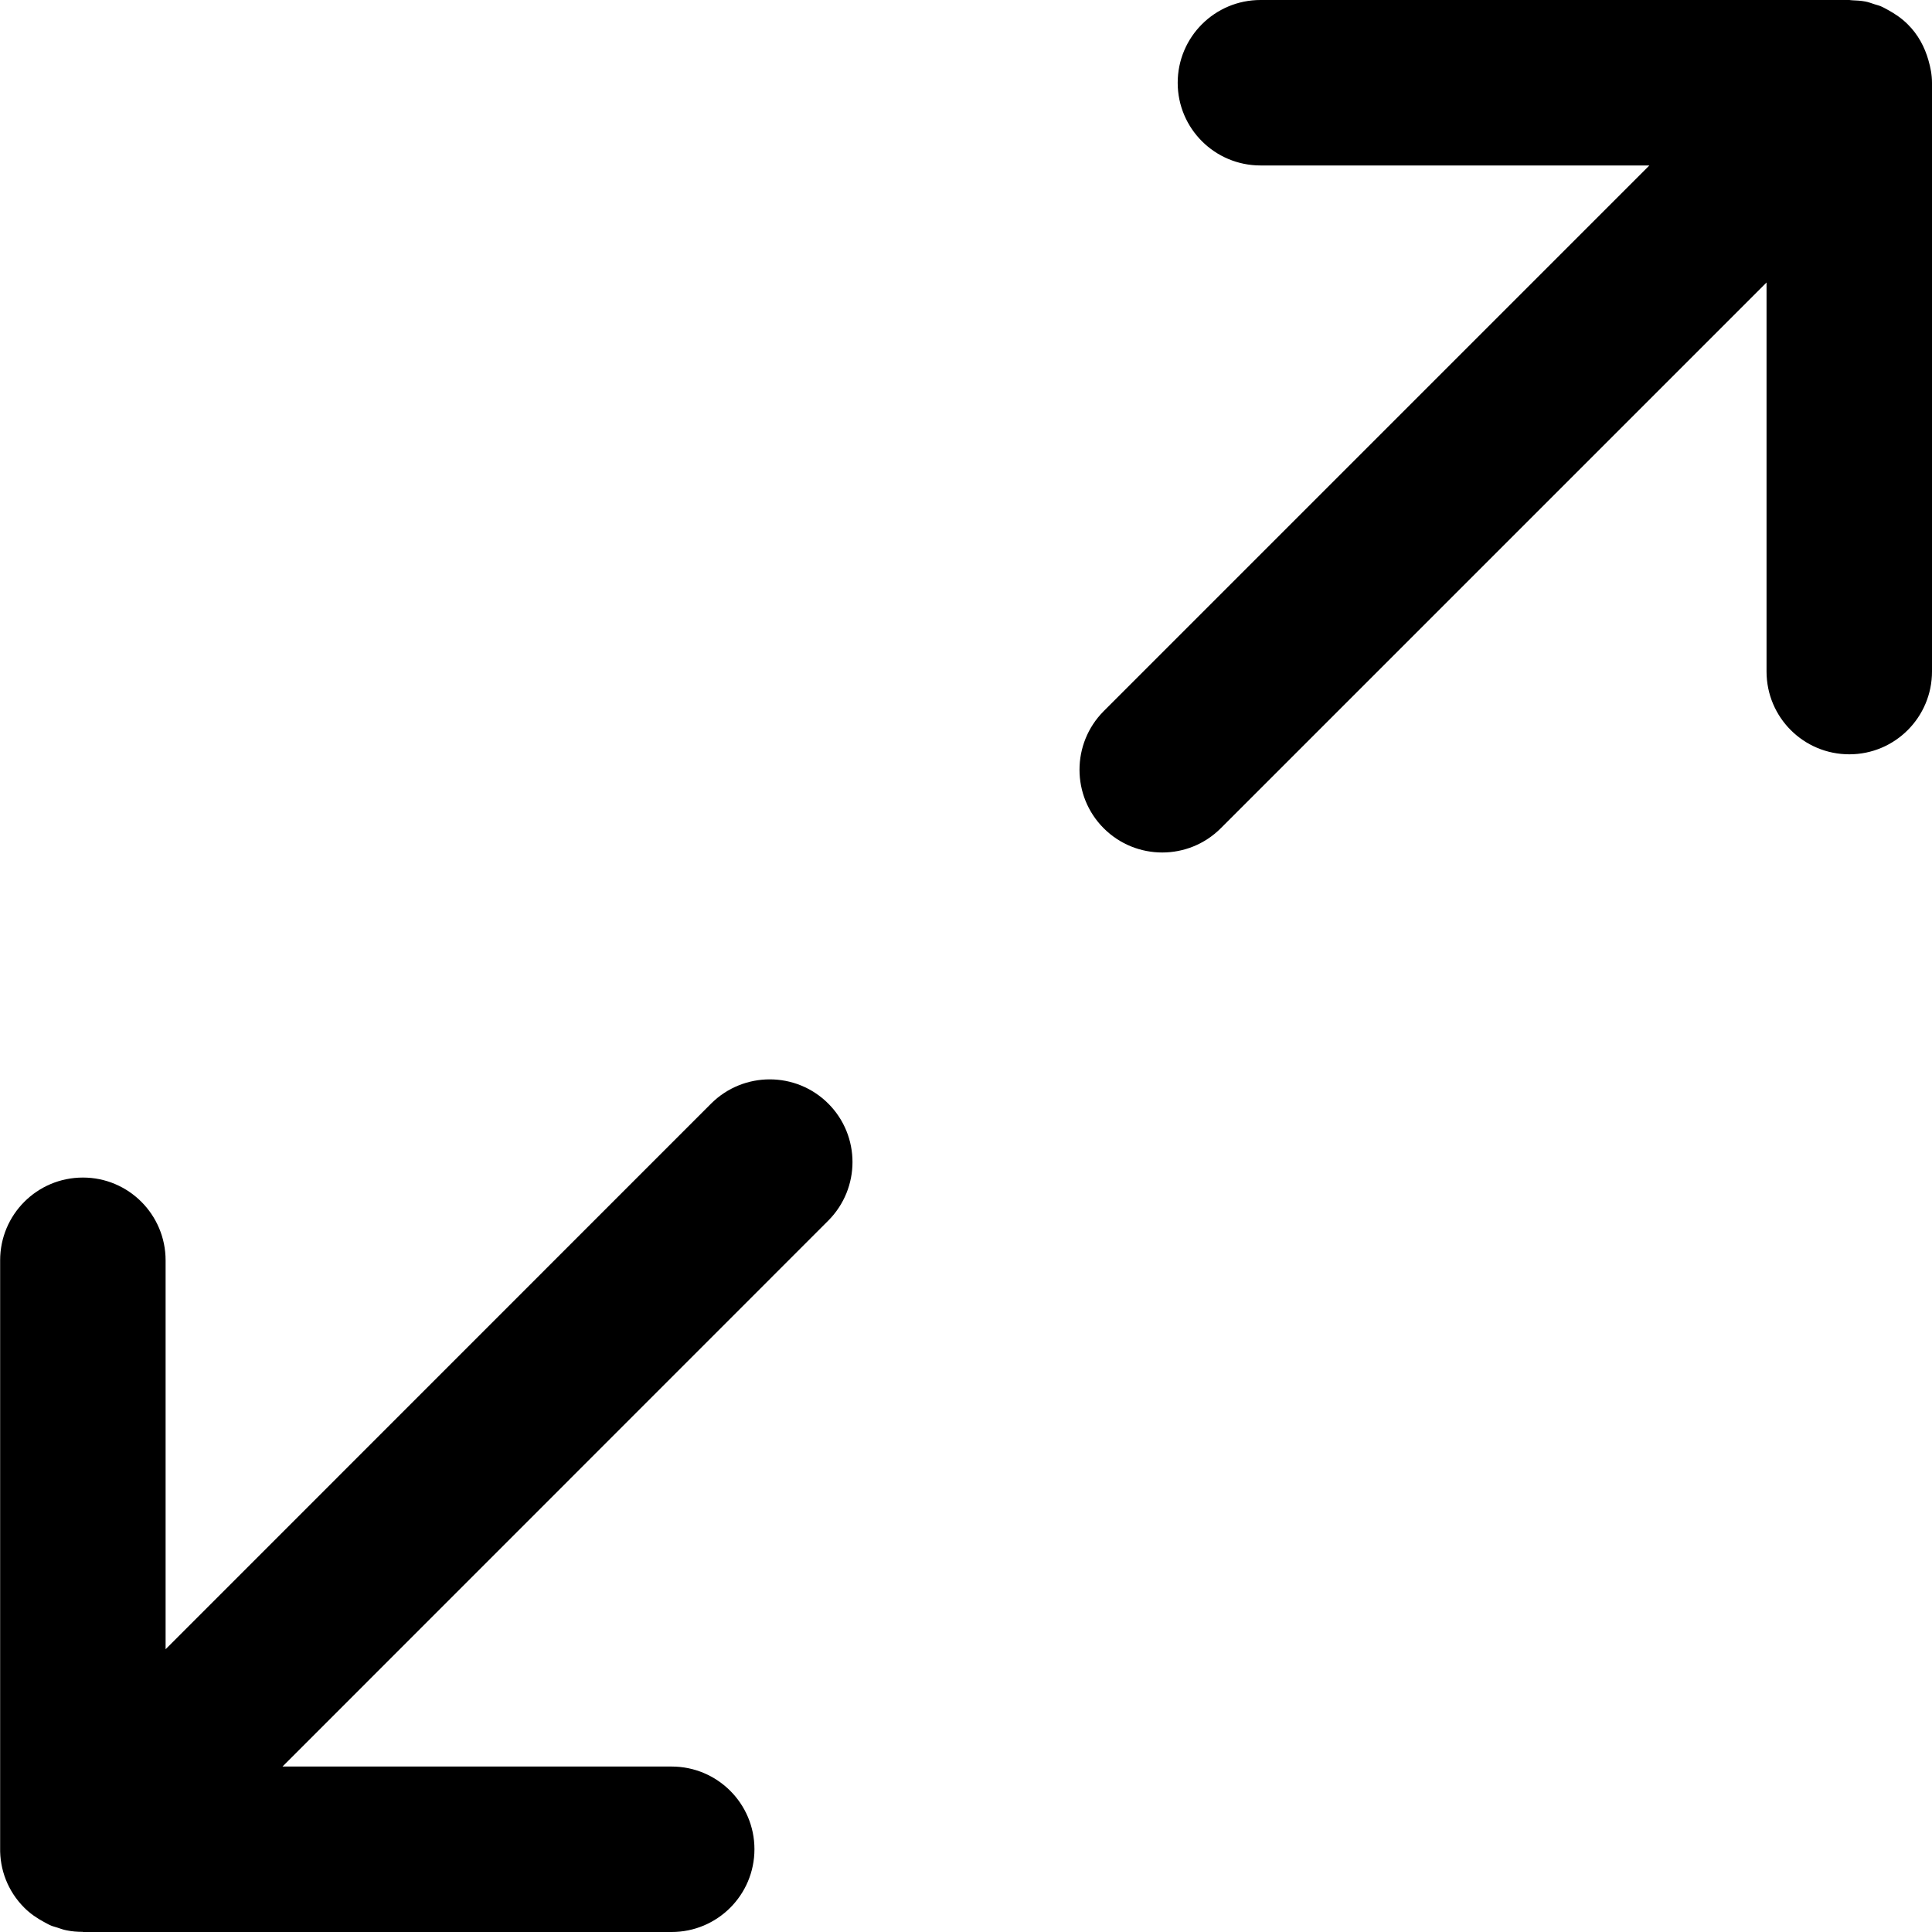
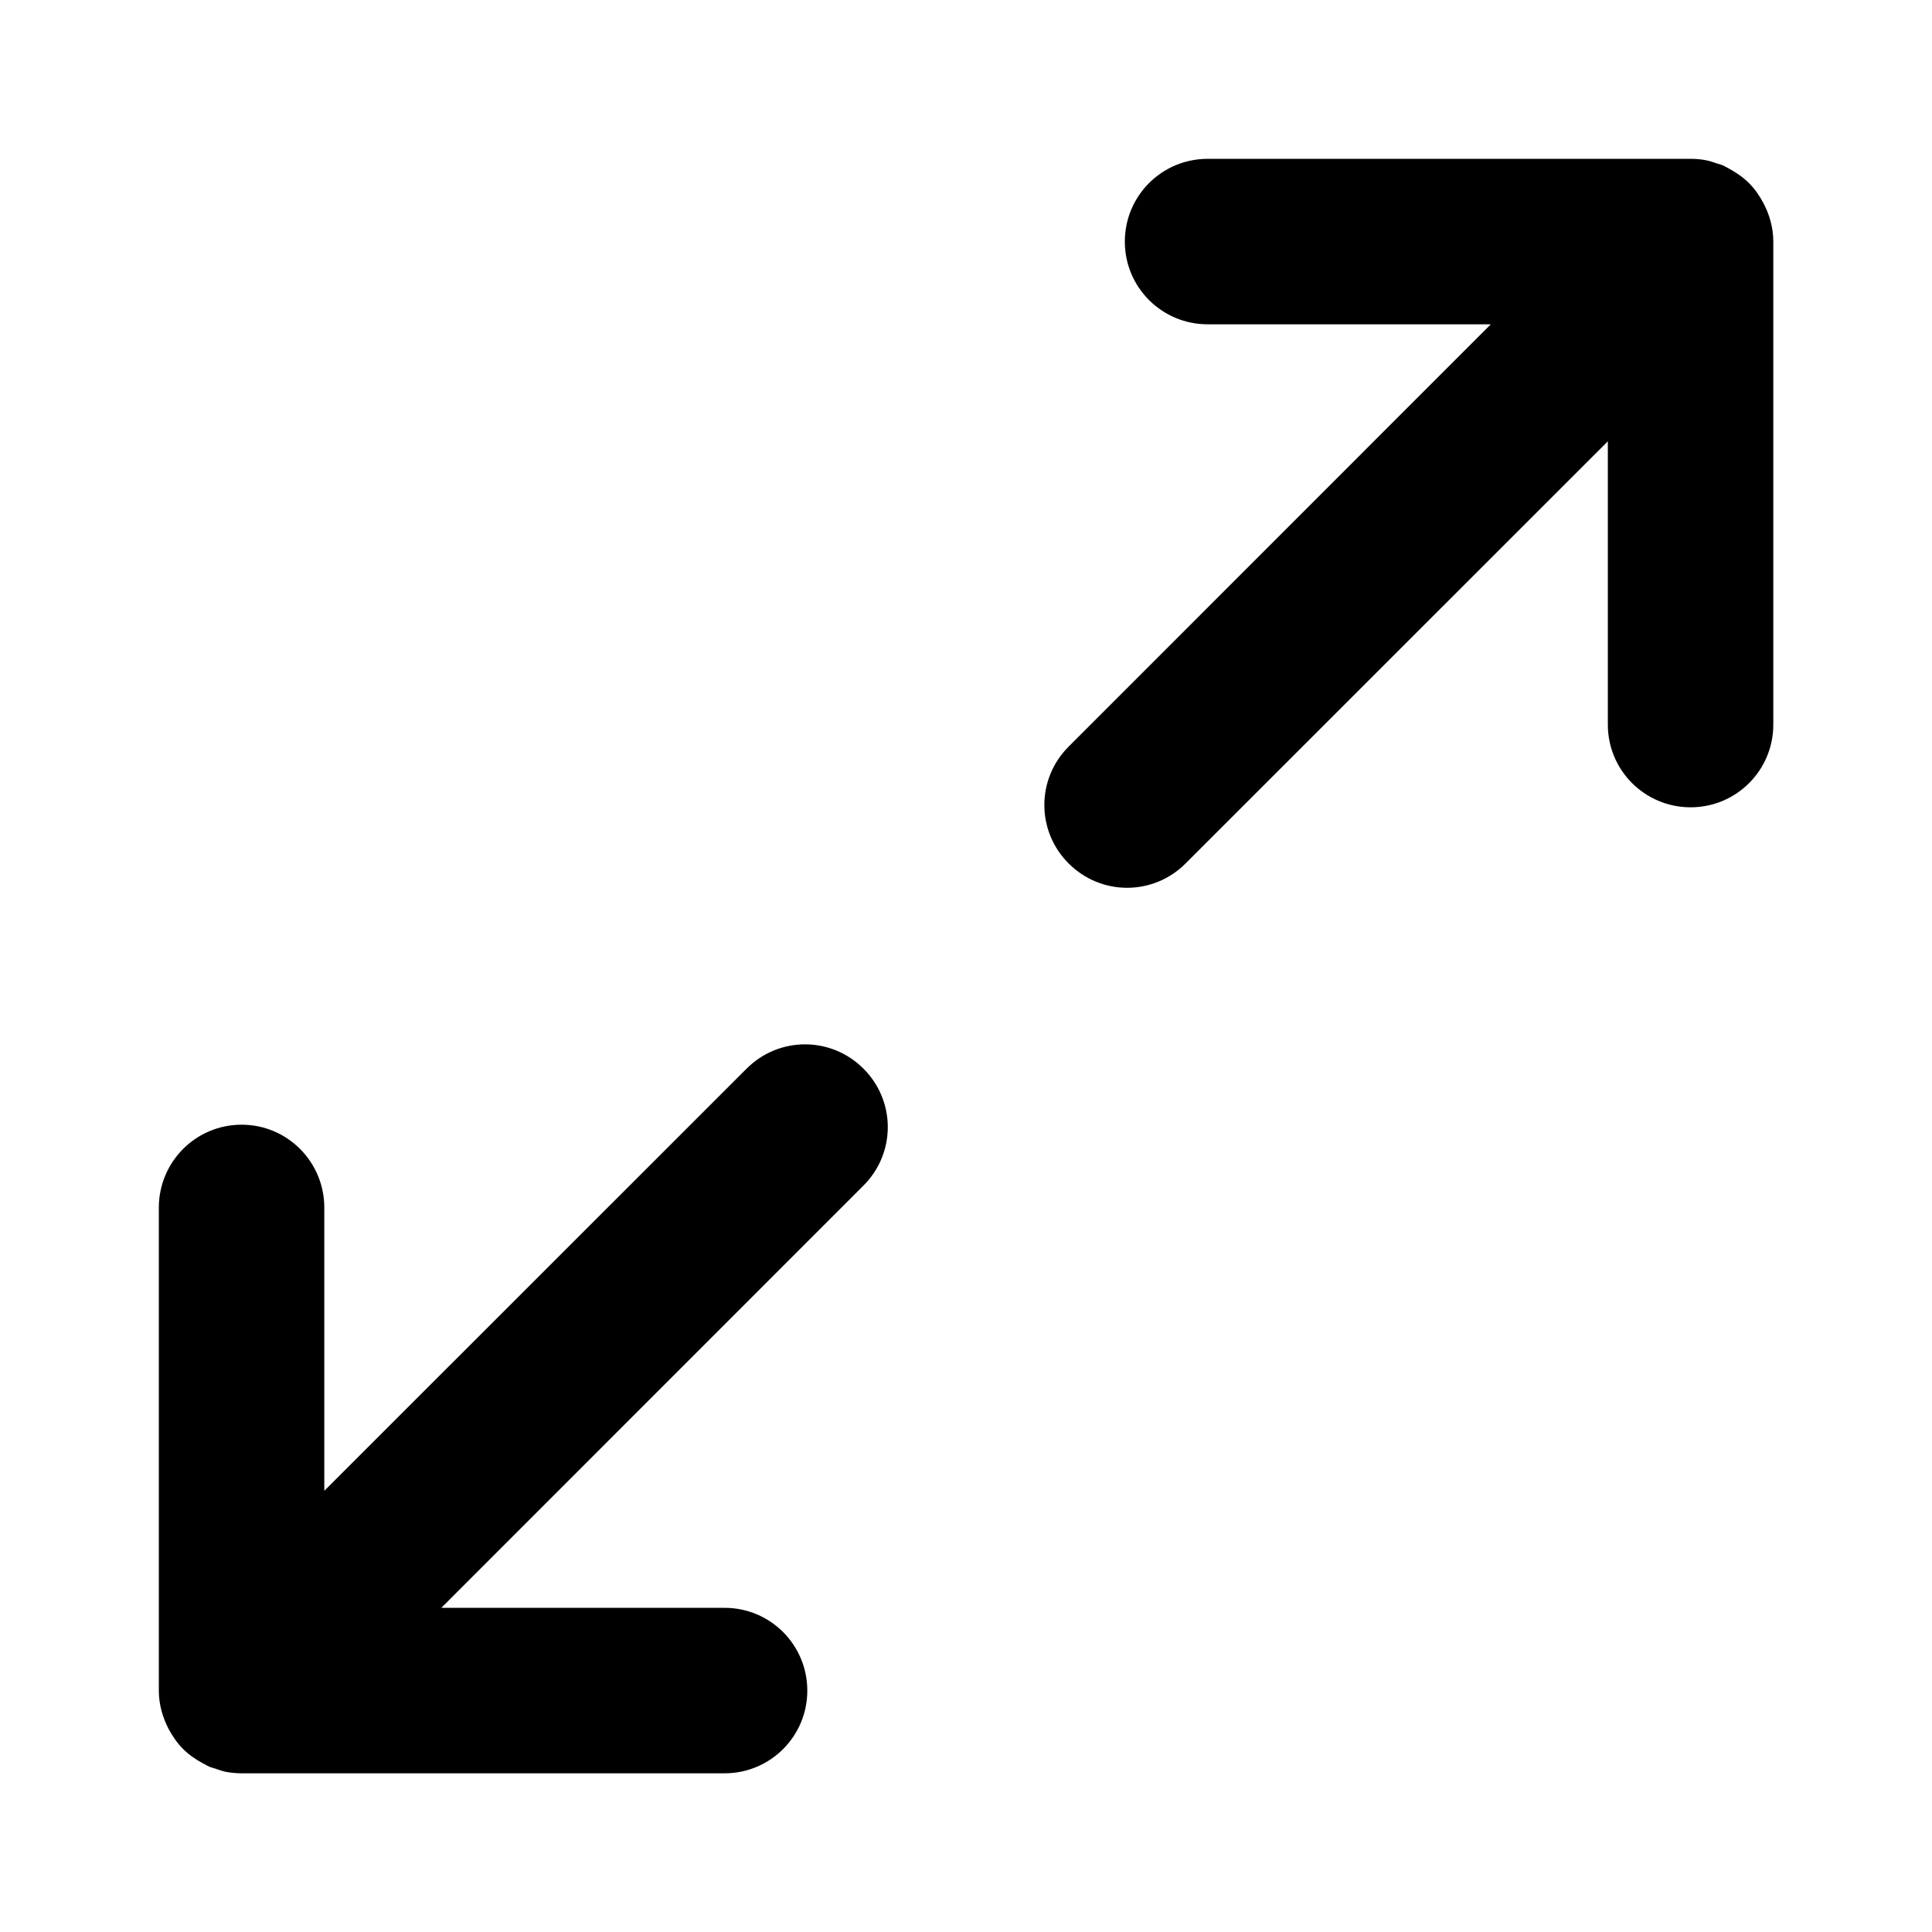
<svg width="14" height="14" fill="currentColor">
-   <path d="m5.153 7.997c.235-.234.615-.234.849 0 .234.234.234.613 0 .848l-3.955 3.956h2.82c.331 0 .6.268.6.599 0 .332-.269.6-.6.6h-4.266l-.001-.001c-.04 0-.079-.003-.117-.011-.024-.004-.046-.013-.068-.02-.014-.005-.03-.008-.044-.014-.018-.007-.035-.018-.053-.027-.05-.027-.099-.06-.142-.103-.12-.12-.178-.277-.175-.434v-4.257c0-.332.268-.6.6-.6.331 0 .599.269.599.6v2.818l3.953-3.954zm8.268-7.995c.032.001.064.003.096.009.023.004.045.013.067.02.015.005.03.008.044.014.018.007.035.018.053.027.051.028.1.061.143.104.075.074.123.165.15.26.015.052.026.106.026.164v4.266c0 .331-.268.6-.599.6-.332 0-.6-.268-.6-.6v-2.819l-3.955 3.955c-.234.234-.614.234-.848 0-.234-.234-.234-.614 0-.849l3.954-3.954h-2.818c-.331 0-.6-.268-.6-.599 0-.332.269-.6.6-.6h4.267c.006 0 .013.002.02.002z" />
+   <path d="m5.41 7.744c.234-.235.613-.235.847 0 .235.234.235.613 0 .847l-3.059 3.06h2.053c.331 0 .599.268.599.6 0 .331-.268.599-.599.599h-3.5c-.039 0-.078-.004-.117-.011-.026-.006-.051-.015-.077-.024-.011-.004-.024-.006-.035-.011-.018-.007-.035-.018-.053-.027-.05-.027-.099-.06-.142-.103-.043-.043-.076-.092-.104-.143-.044-.084-.072-.179-.072-.28v-3.5c0-.332.268-.601.6-.601.331 0 .599.269.599.601v2.052l3.06-3.059zm6.841-6.593c.038 0 .077.003.115.011.027.005.052.015.077.023.012.004.024.006.035.011.019.007.035.018.053.027.051.028.1.061.143.104.043.043.076.092.103.142.045.085.073.179.073.282v3.5c0 .331-.268.599-.599.599-.332 0-.6-.268-.6-.599v-2.053l-3.06 3.059c-.234.235-.613.235-.847 0-.235-.234-.235-.613 0-.847l3.059-3.06h-2.052c-.332 0-.6-.268-.6-.599 0-.332.268-.6.6-.6h3.5z" />
</svg>
